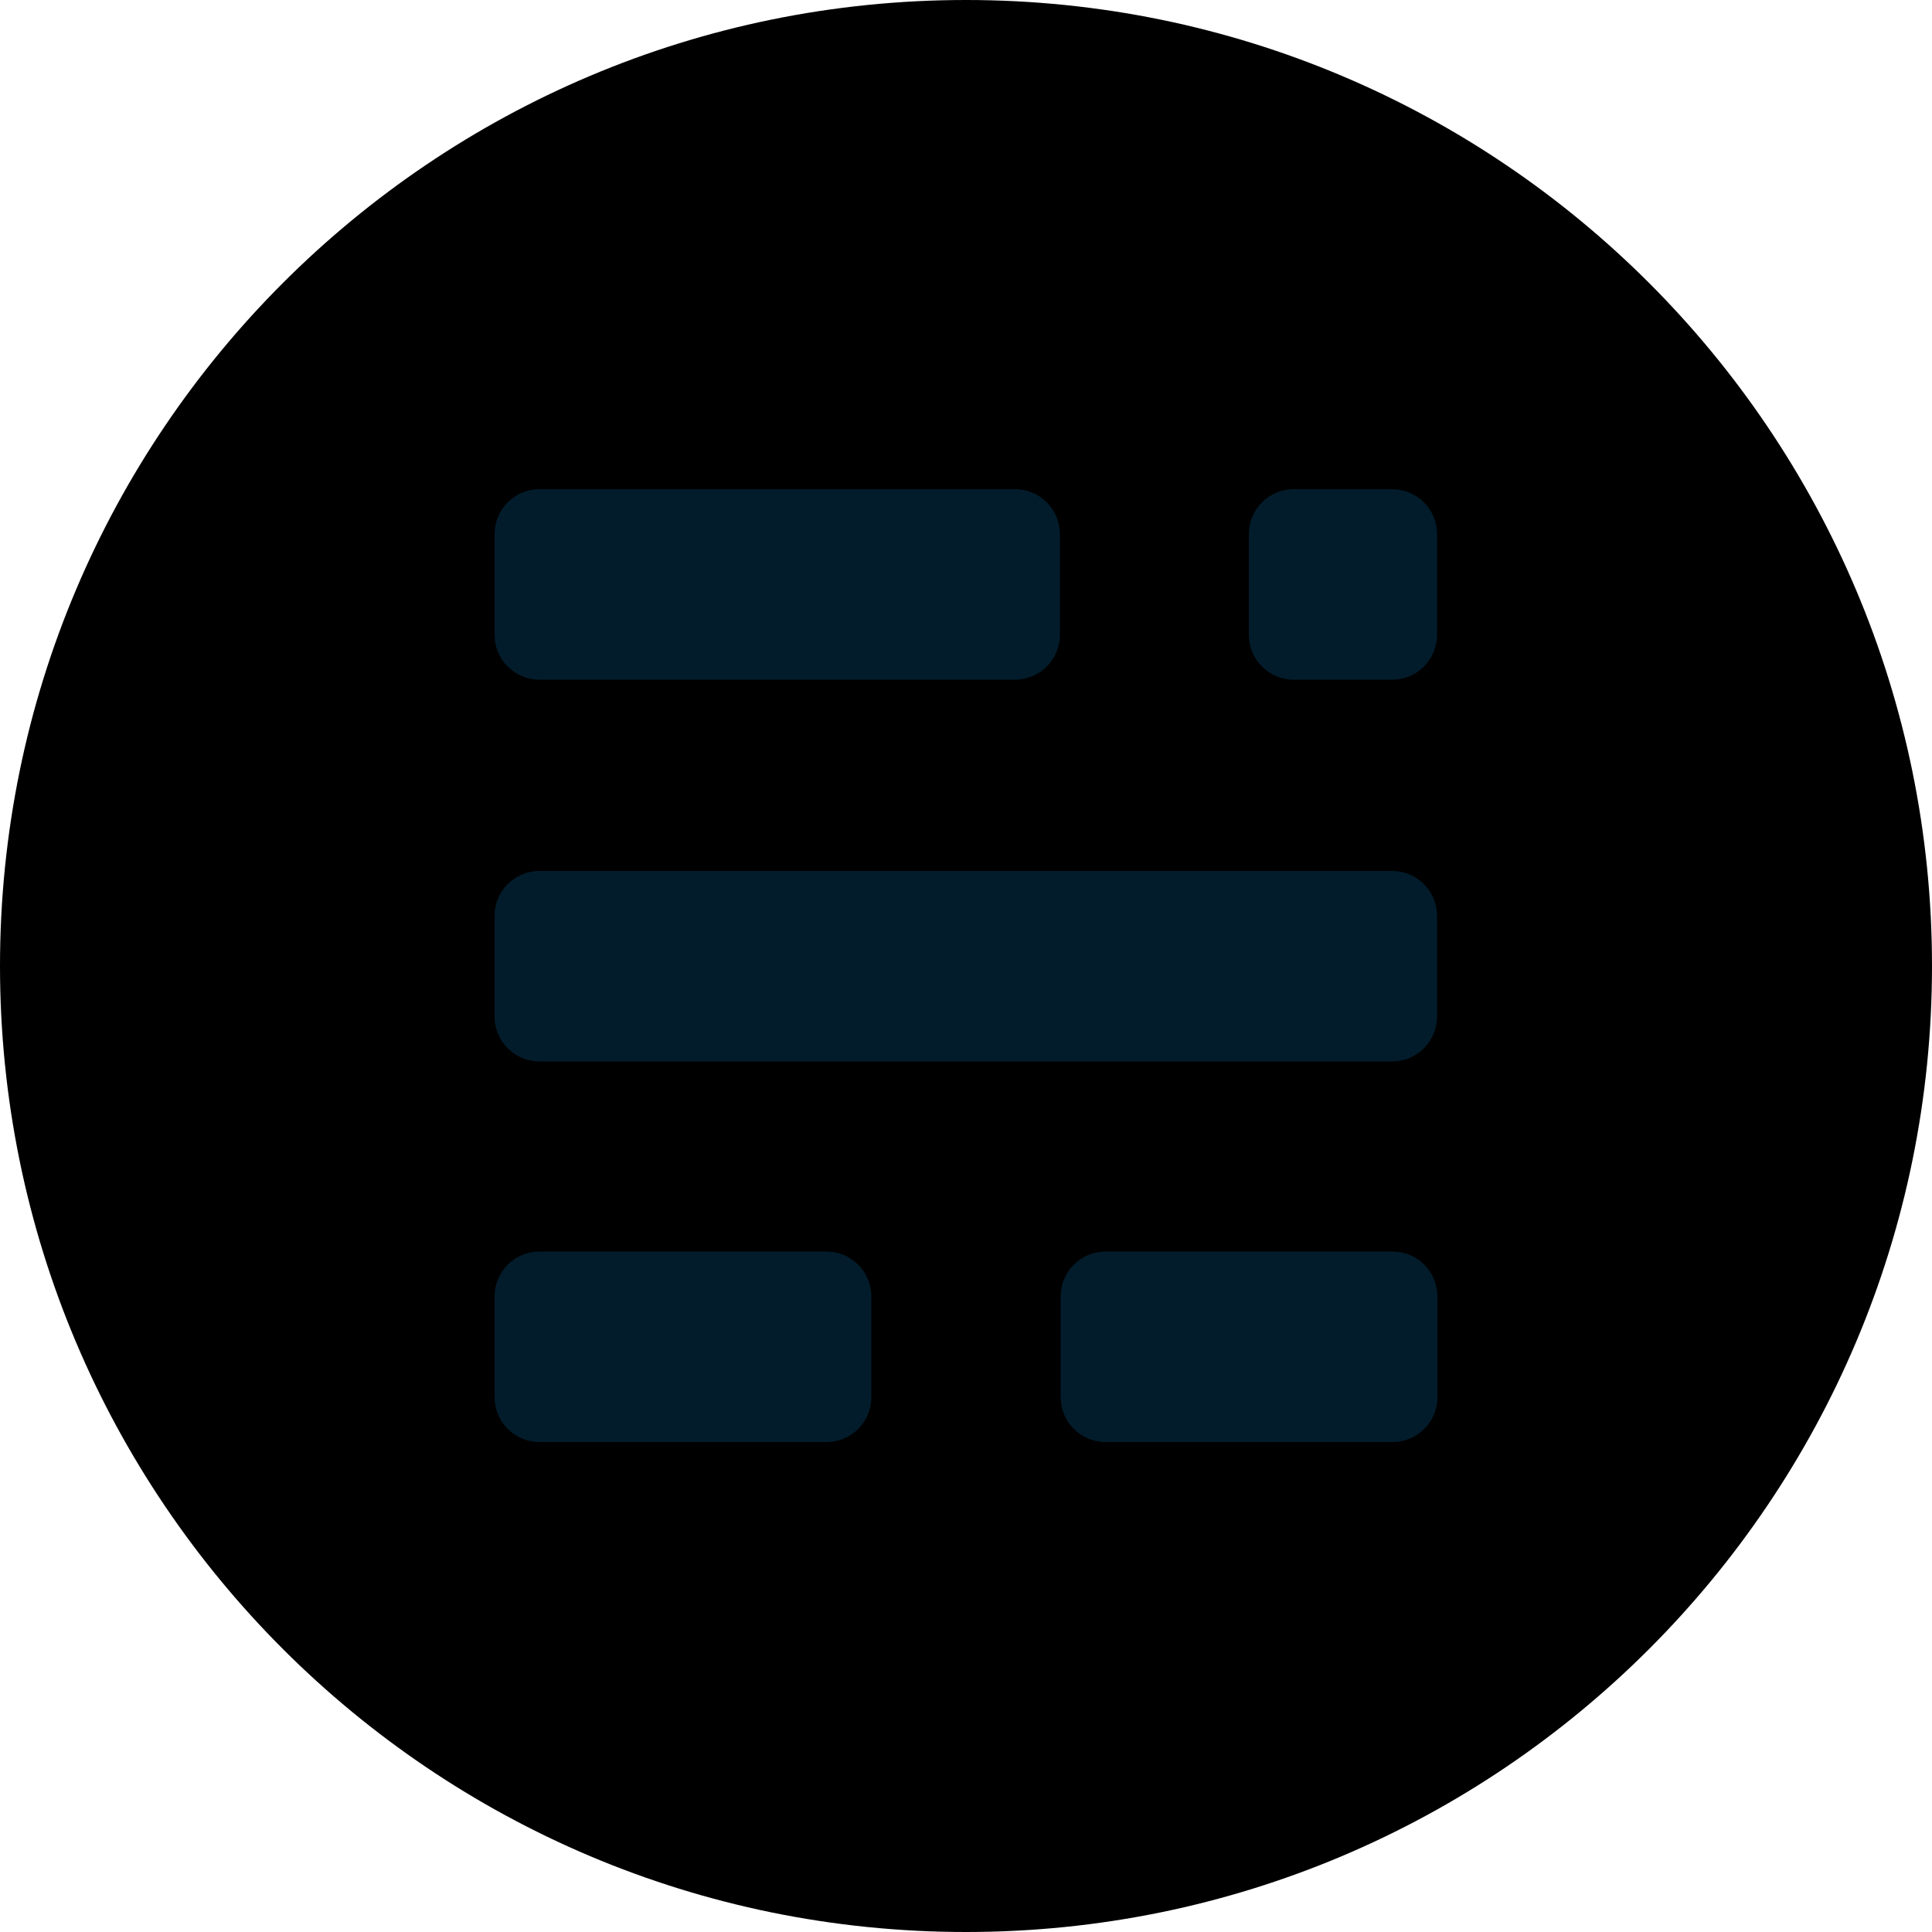
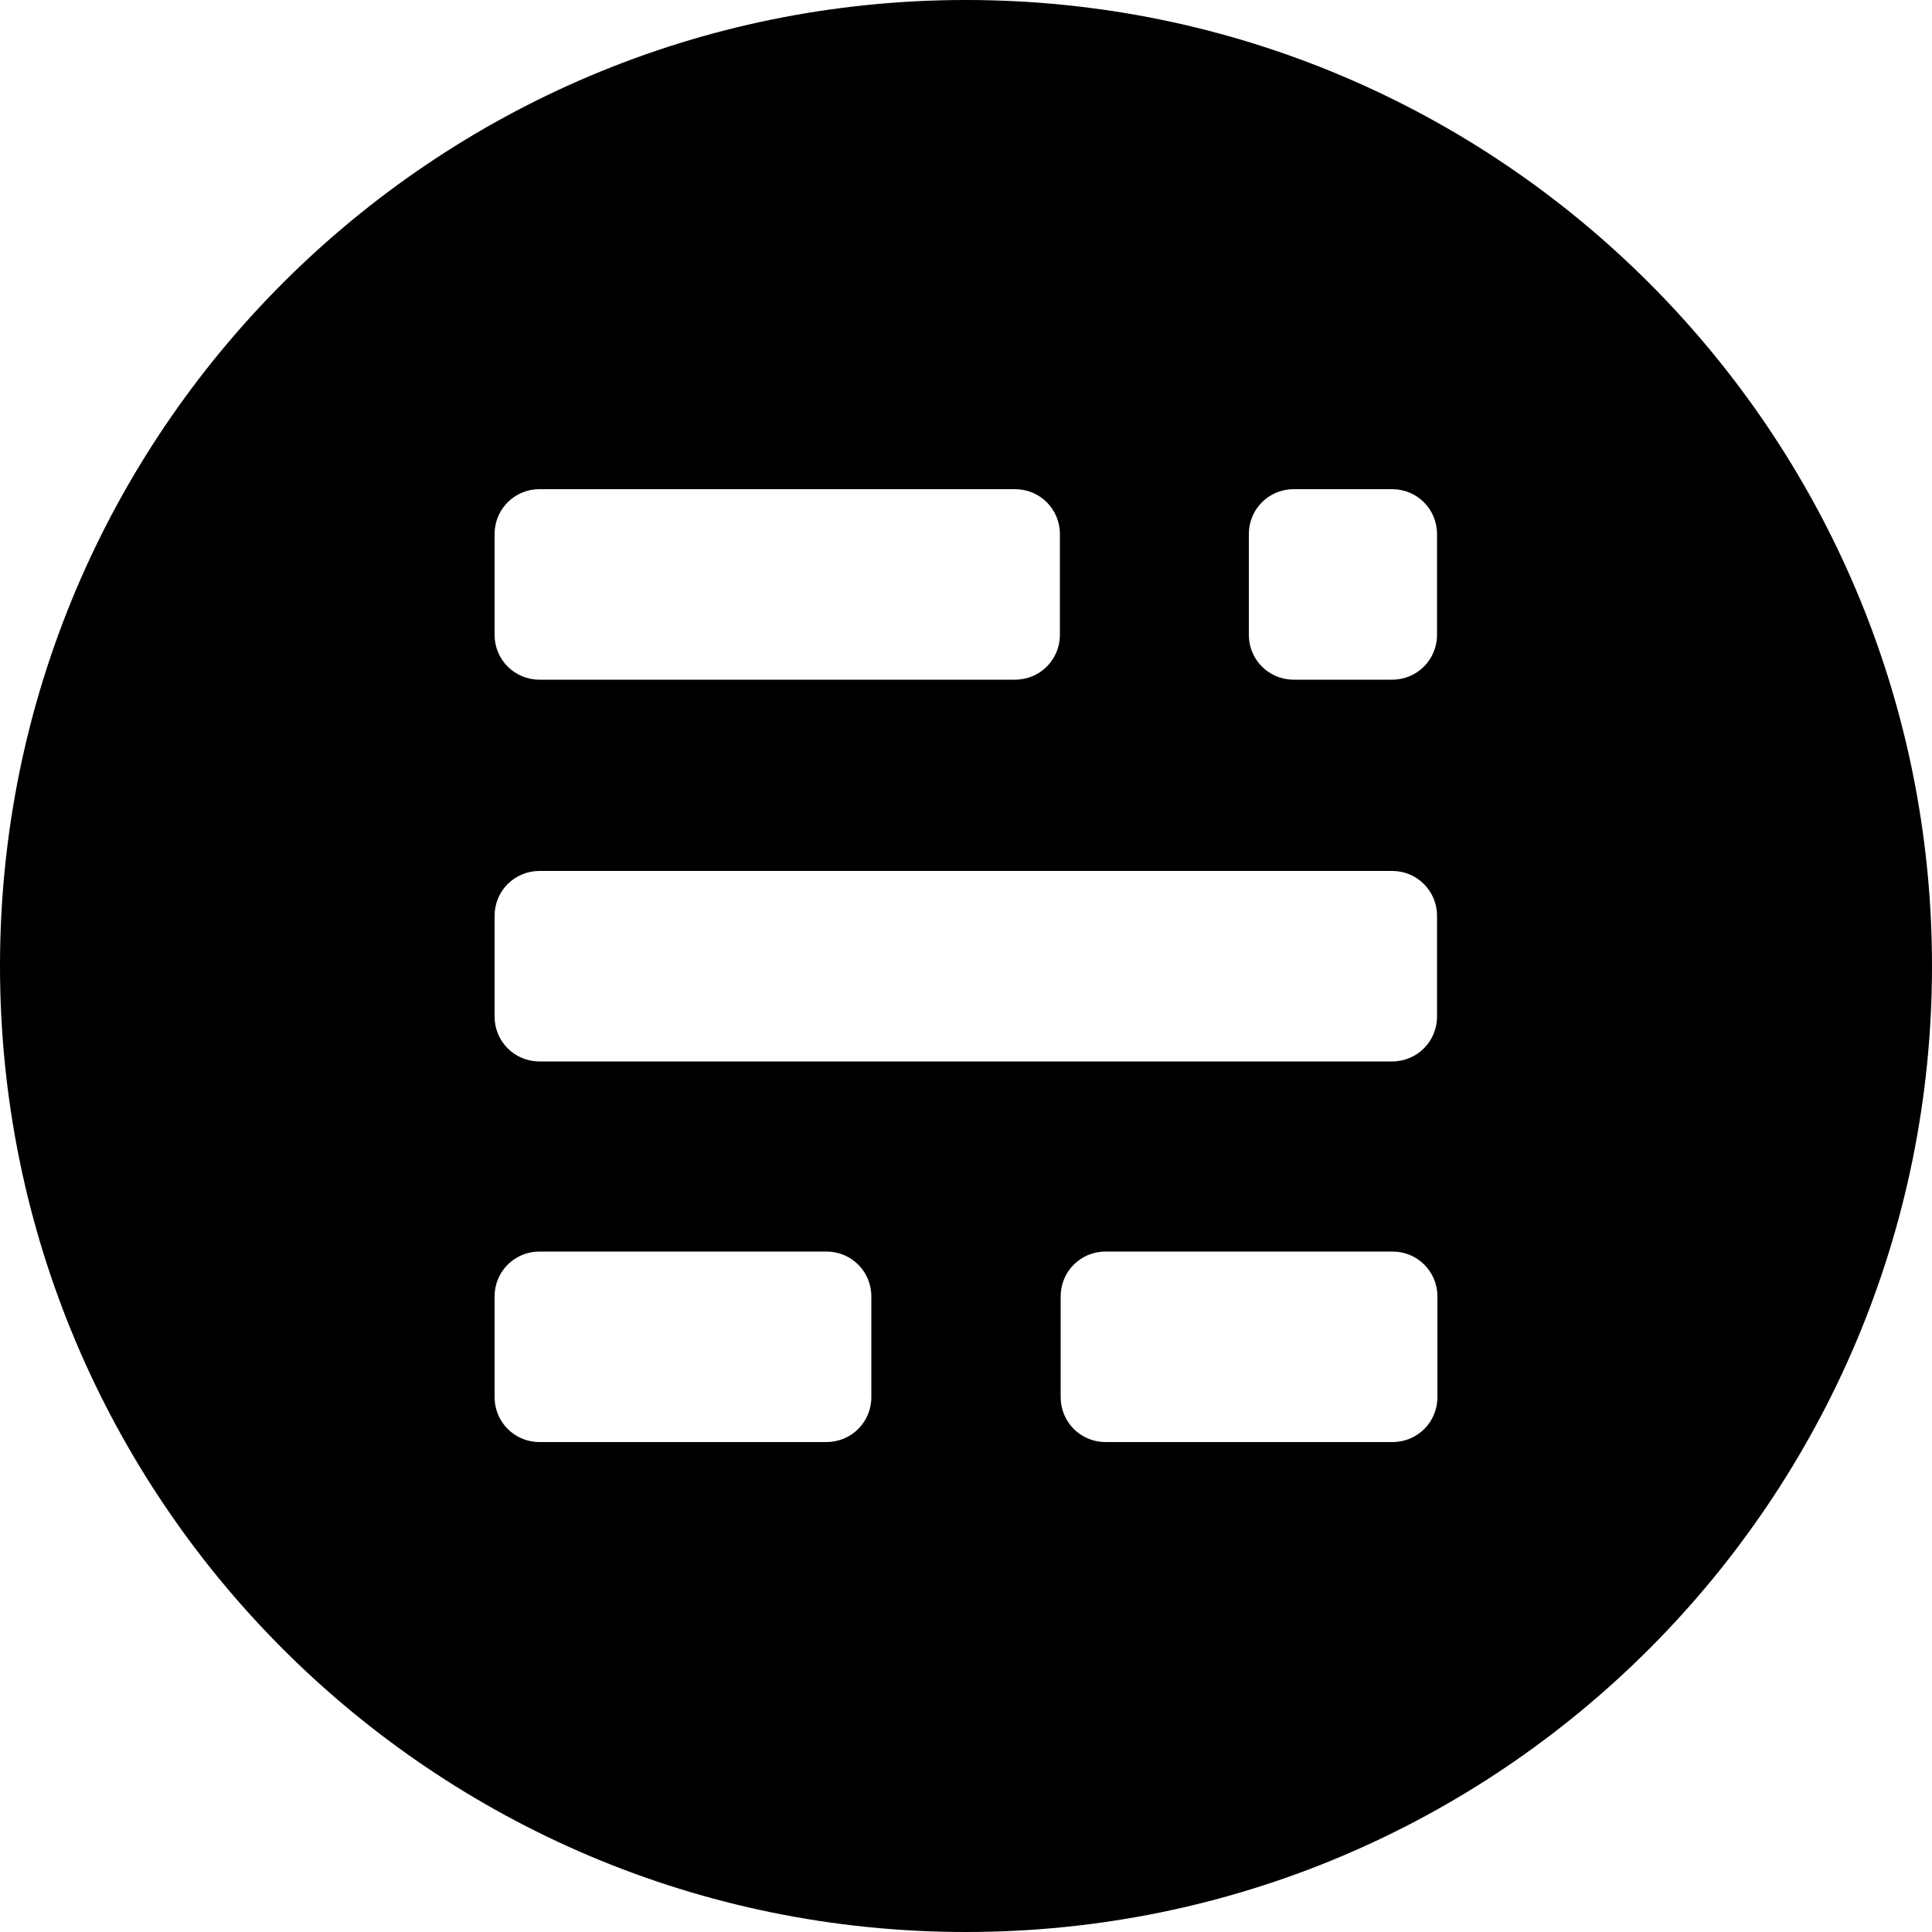
<svg xmlns="http://www.w3.org/2000/svg" id="social_ghost_devPortal" viewBox="0 0 50 50">
  <g data-name="Layer 1">
-     <g data-name="Layer 1-2">
-       <path d="M25 0a25 25 0 1 0 25 25A25 25 0 0 0 25 0z" />
-       <rect width="9.75" height="4.93" x="12.8" y="32.39" fill="#021C2B" rx="1.16" />
-       <rect width="9.75" height="4.93" x="27.45" y="32.39" fill="#021C2B" rx="1.16" />
-       <rect width="24.39" height="4.93" x="12.8" y="22.54" fill="#021C2B" rx="1.16" />
-       <rect width="14.63" height="4.93" x="12.8" y="12.66" fill="#021C2B" rx="1.16" />
-       <rect width="4.87" height="4.93" x="32.32" y="12.66" fill="#021C2B" rx="1.16" />
-     </g>
+     <path d="M33.48 12.66h2.55c.643 0 1.16.517 1.16 1.16v2.61c0 .643-.517 1.16-1.16 1.16h-2.55c-.643 0-1.16-.517-1.16-1.16v-2.61c0-.643.517-1.16 1.16-1.16zm-19.52 0h12.31c.643 0 1.16.517 1.16 1.16v2.61c0 .643-.517 1.16-1.16 1.16H13.96c-.643 0-1.16-.517-1.16-1.16v-2.61c0-.643.517-1.16 1.16-1.16zm0 9.88h22.07c.643 0 1.16.517 1.16 1.16v2.61c0 .643-.517 1.16-1.16 1.16H13.96c-.643 0-1.16-.517-1.16-1.16v-2.61c0-.643.517-1.16 1.16-1.16zm14.65 9.85h7.43c.643 0 1.16.517 1.16 1.16v2.61c0 .643-.517 1.16-1.16 1.16h-7.43c-.643 0-1.16-.517-1.16-1.16v-2.61c0-.643.517-1.16 1.16-1.16zm-14.65 0h7.43c.643 0 1.16.517 1.16 1.16v2.61c0 .643-.517 1.16-1.16 1.16h-7.43c-.643 0-1.16-.517-1.16-1.16v-2.61c0-.643.517-1.16 1.16-1.16zM25 0a25 25 0 1 0 25 25A25 25 0 0 0 25 0z" data-name="Layer 1-2" />
  </g>
</svg>
